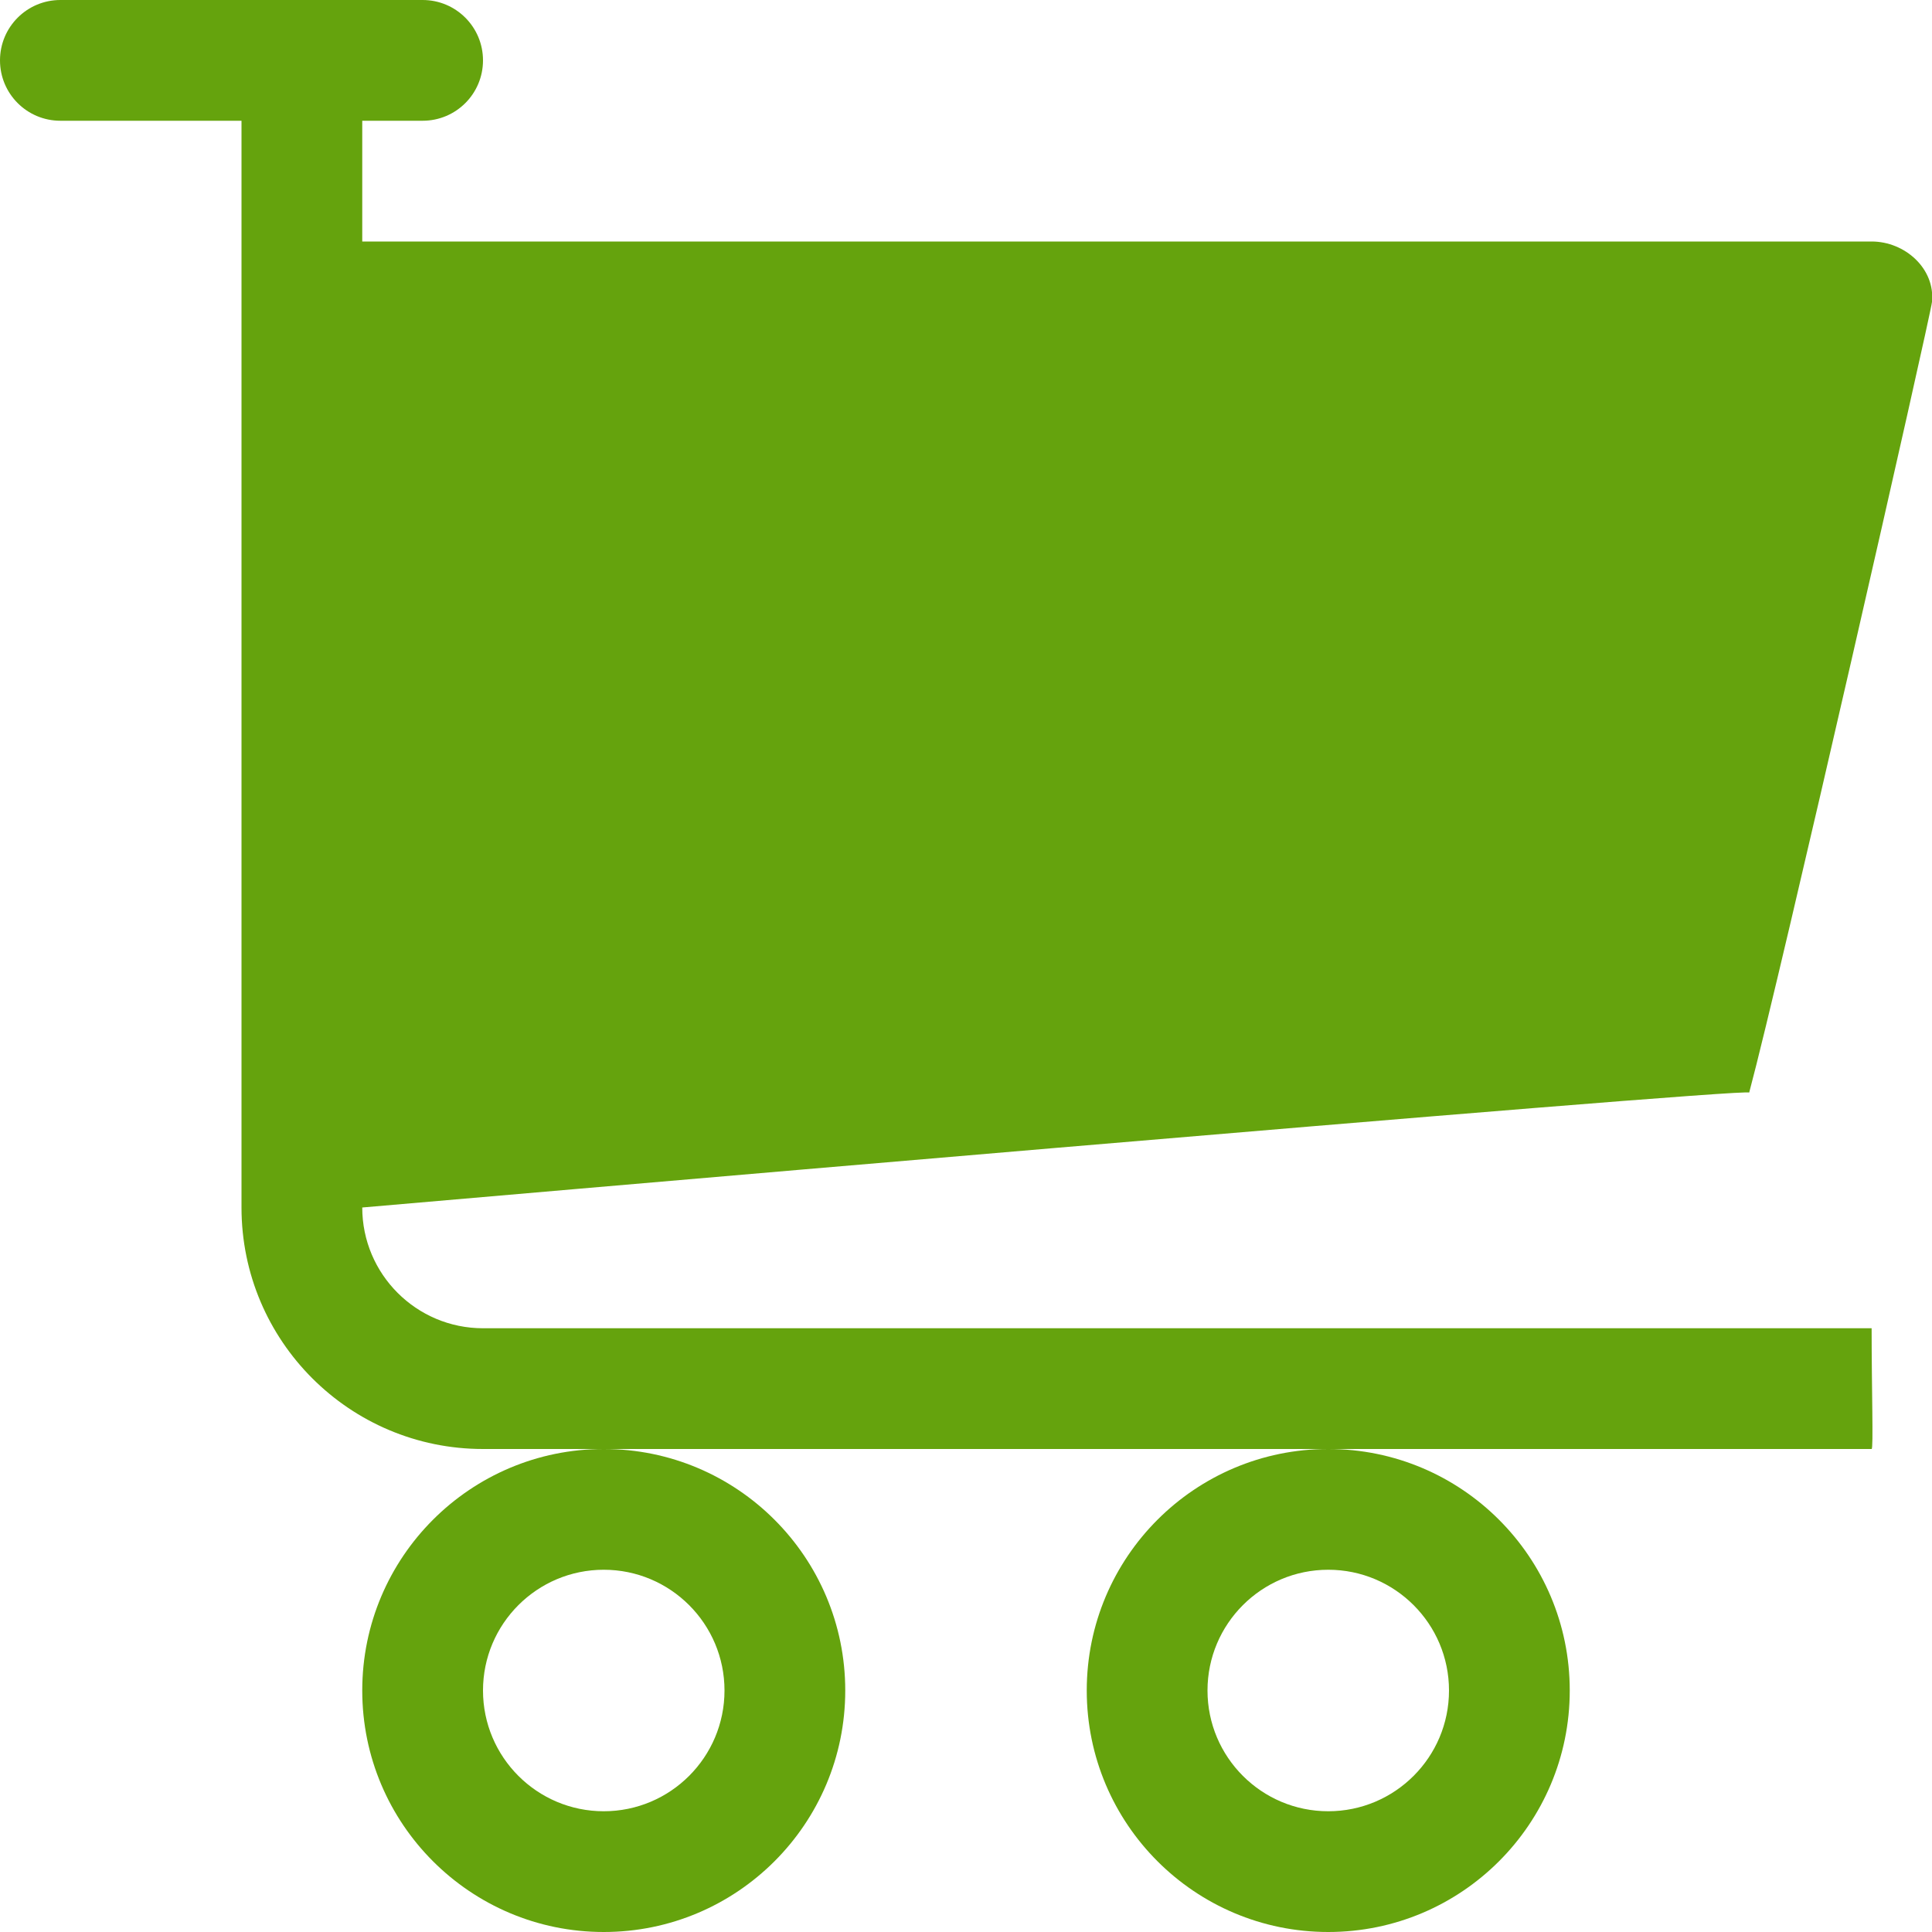
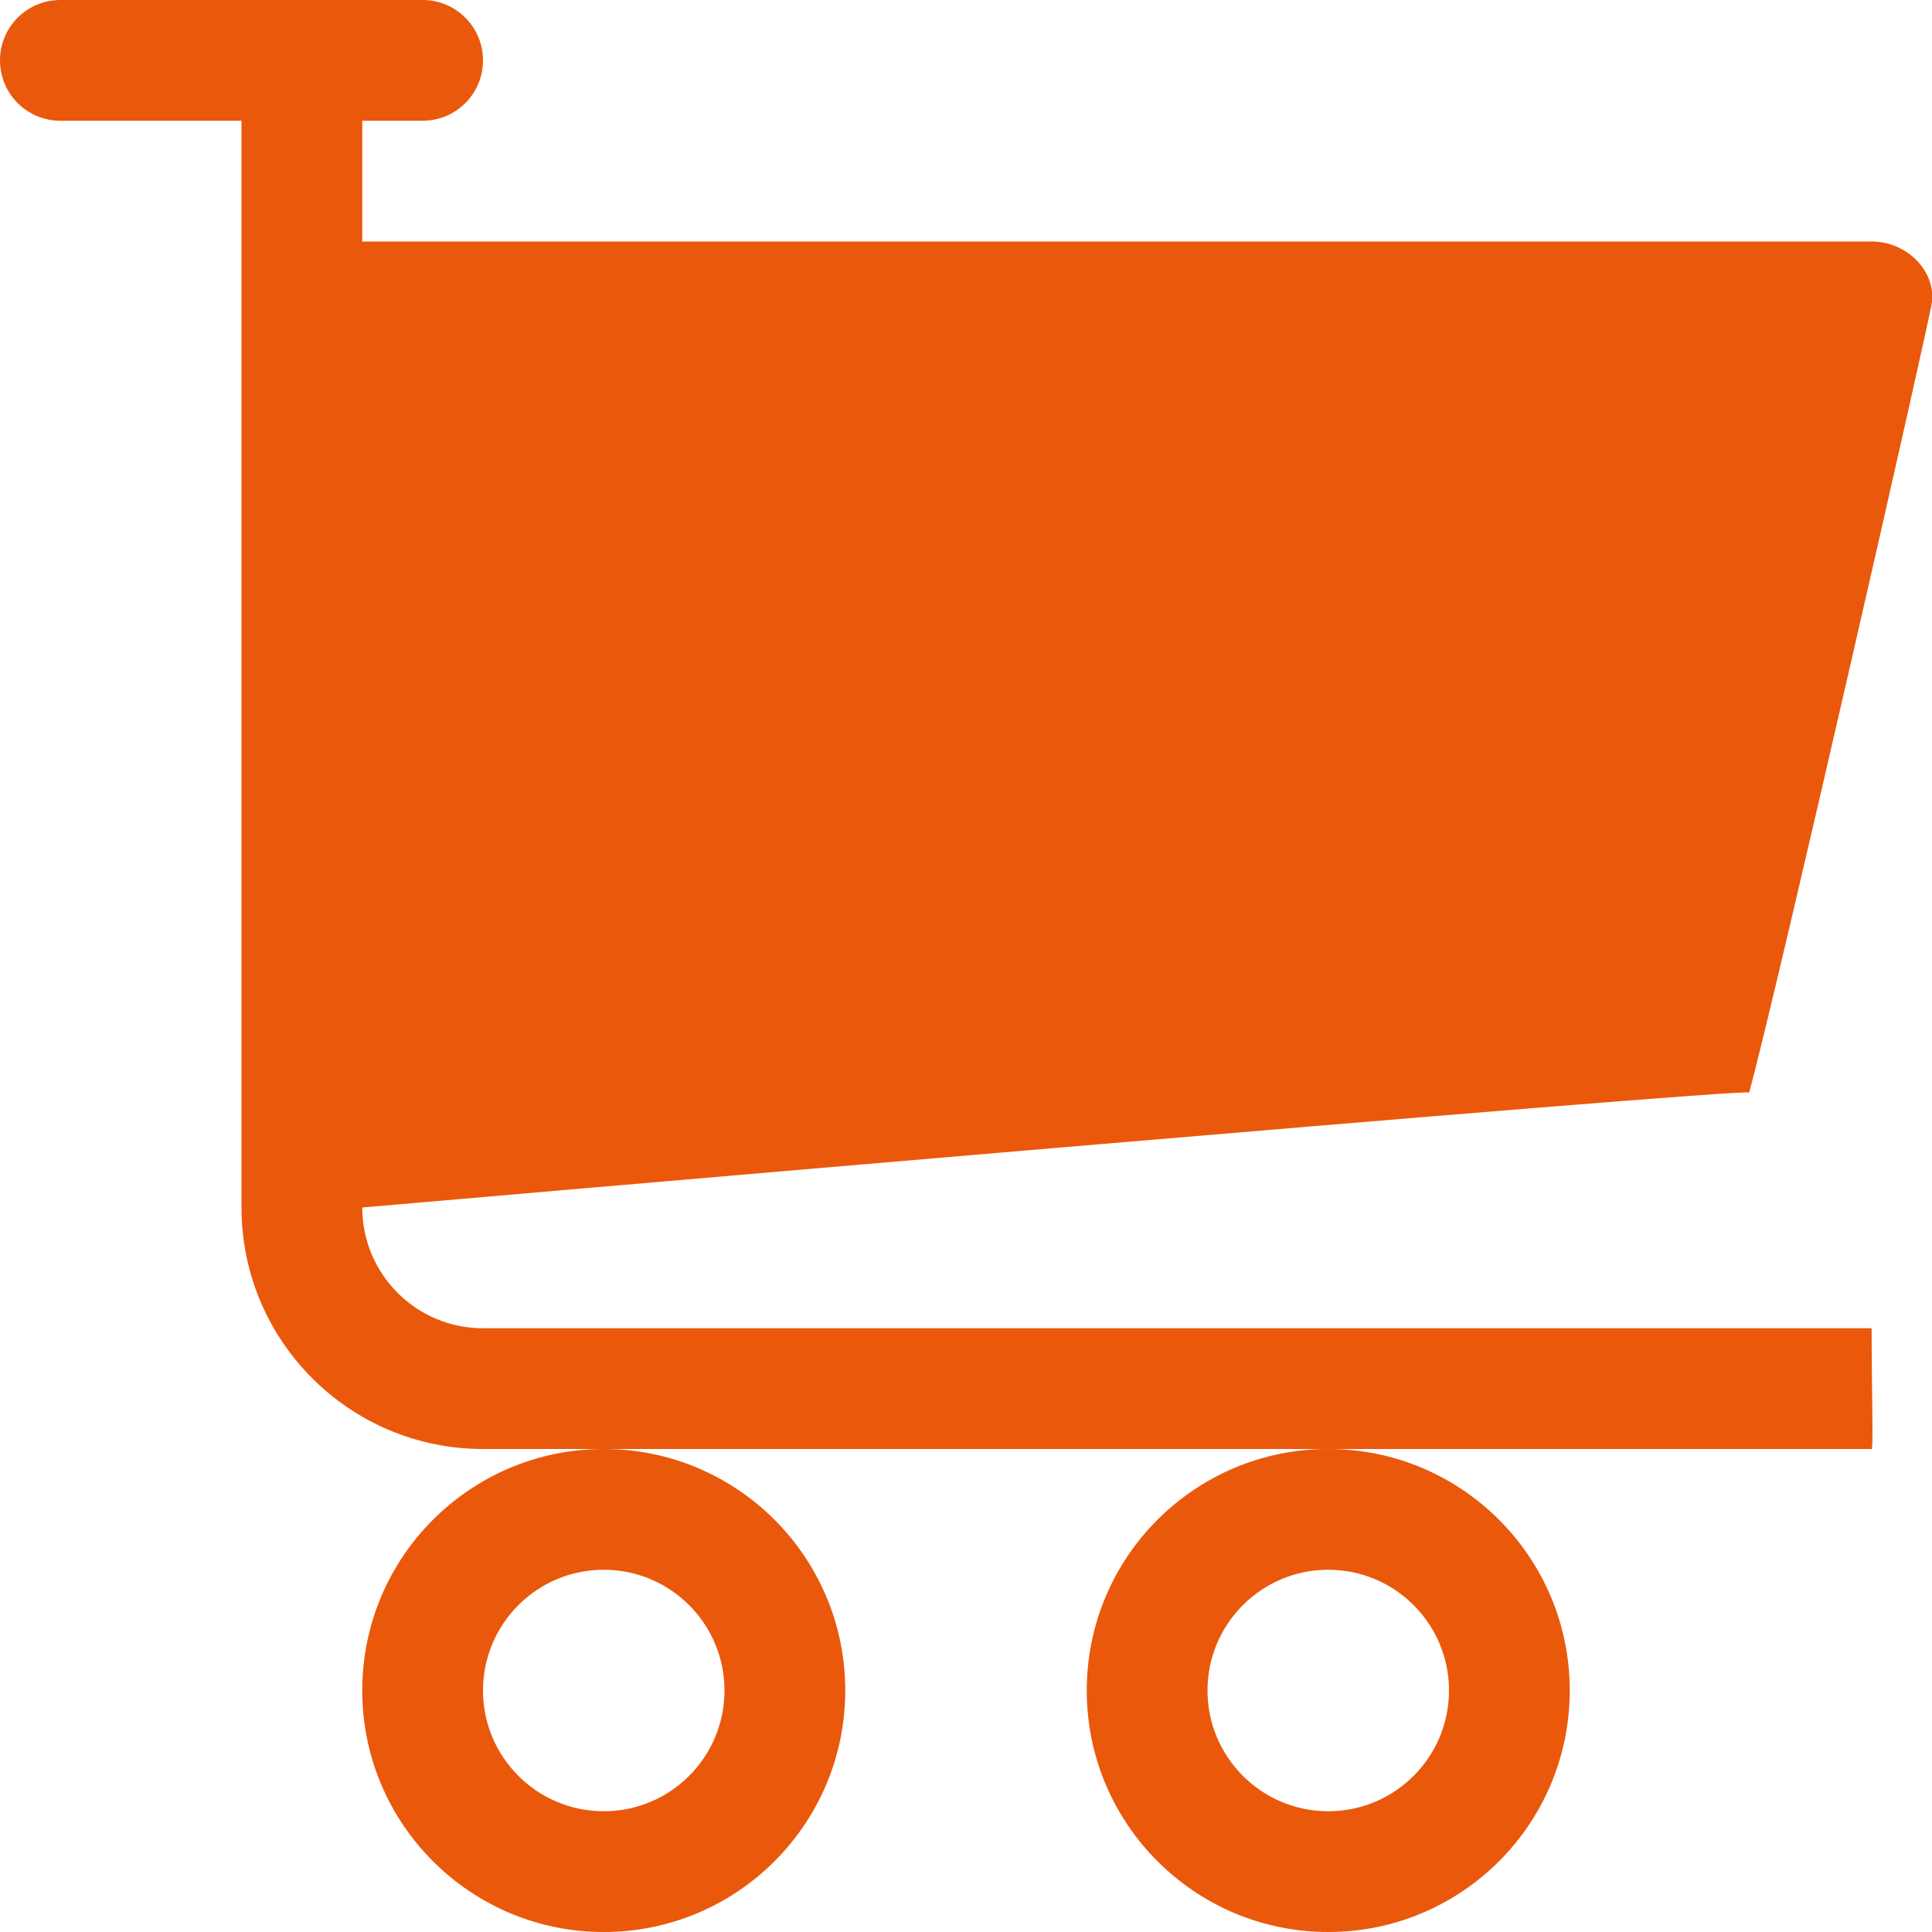
<svg xmlns="http://www.w3.org/2000/svg" viewBox="0 0 32 32" version="1.1" fill="#000000">
  <g id="SVGRepo_bgCarrier" stroke-width="0" />
  <g id="SVGRepo_tracerCarrier" stroke-linecap="round" stroke-linejoin="round" />
  <g id="SVGRepo_iconCarrier">
    <defs> </defs>
    <g id="Page-1" stroke="none" stroke-width="1" fill="none" fill-rule="evenodd">
-       <g id="Icon-Set-Filled" transform="translate(-518, -725)" fill="#65a30d">
+       <g id="Icon-Set-Filled" transform="translate(-518, -725)" fill="#EA580C">
        <path d="M528,751 C529.104,751 530,751.896 530,753 C530,754.104 529.104,755 528,755 C526.896,755 526,754.104 526,753 C526,751.896 526.896,751 528,751 L528,751 Z M524,753 C524,755.209 525.791,757 528,757 C530.209,757 532,755.209 532,753 C532,750.791 530.209,749 528,749 C525.791,749 524,750.791 524,753 L524,753 Z M526,747 C524.896,747 524,746.104 524,745 C524,745 547,743 546.972,743.097 C547.482,741.2 549.979,730.223 550,730 C550.054,729.45 549.553,729 549,729 L524,729 L524,727 L525,727 C525.553,727 526,726.553 526,726 C526,725.448 525.553,725 525,725 L519,725 C518.447,725 518,725.448 518,726 C518,726.553 518.447,727 519,727 L522,727 L522,745 C522,747.209 523.791,749 526,749 L549,749 C549.031,749 549,748.009 549,747 L526,747 L526,747 Z M540,751 C541.104,751 542,751.896 542,753 C542,754.104 541.104,755 540,755 C538.896,755 538,754.104 538,753 C538,751.896 538.896,751 540,751 L540,751 Z M536,753 C536,755.209 537.791,757 540,757 C542.209,757 544,755.209 544,753 C544,750.791 542.209,749 540,749 C537.791,749 536,750.791 536,753 L536,753 Z" id="cart-2"> </path>
      </g>
    </g>
  </g>
</svg>
